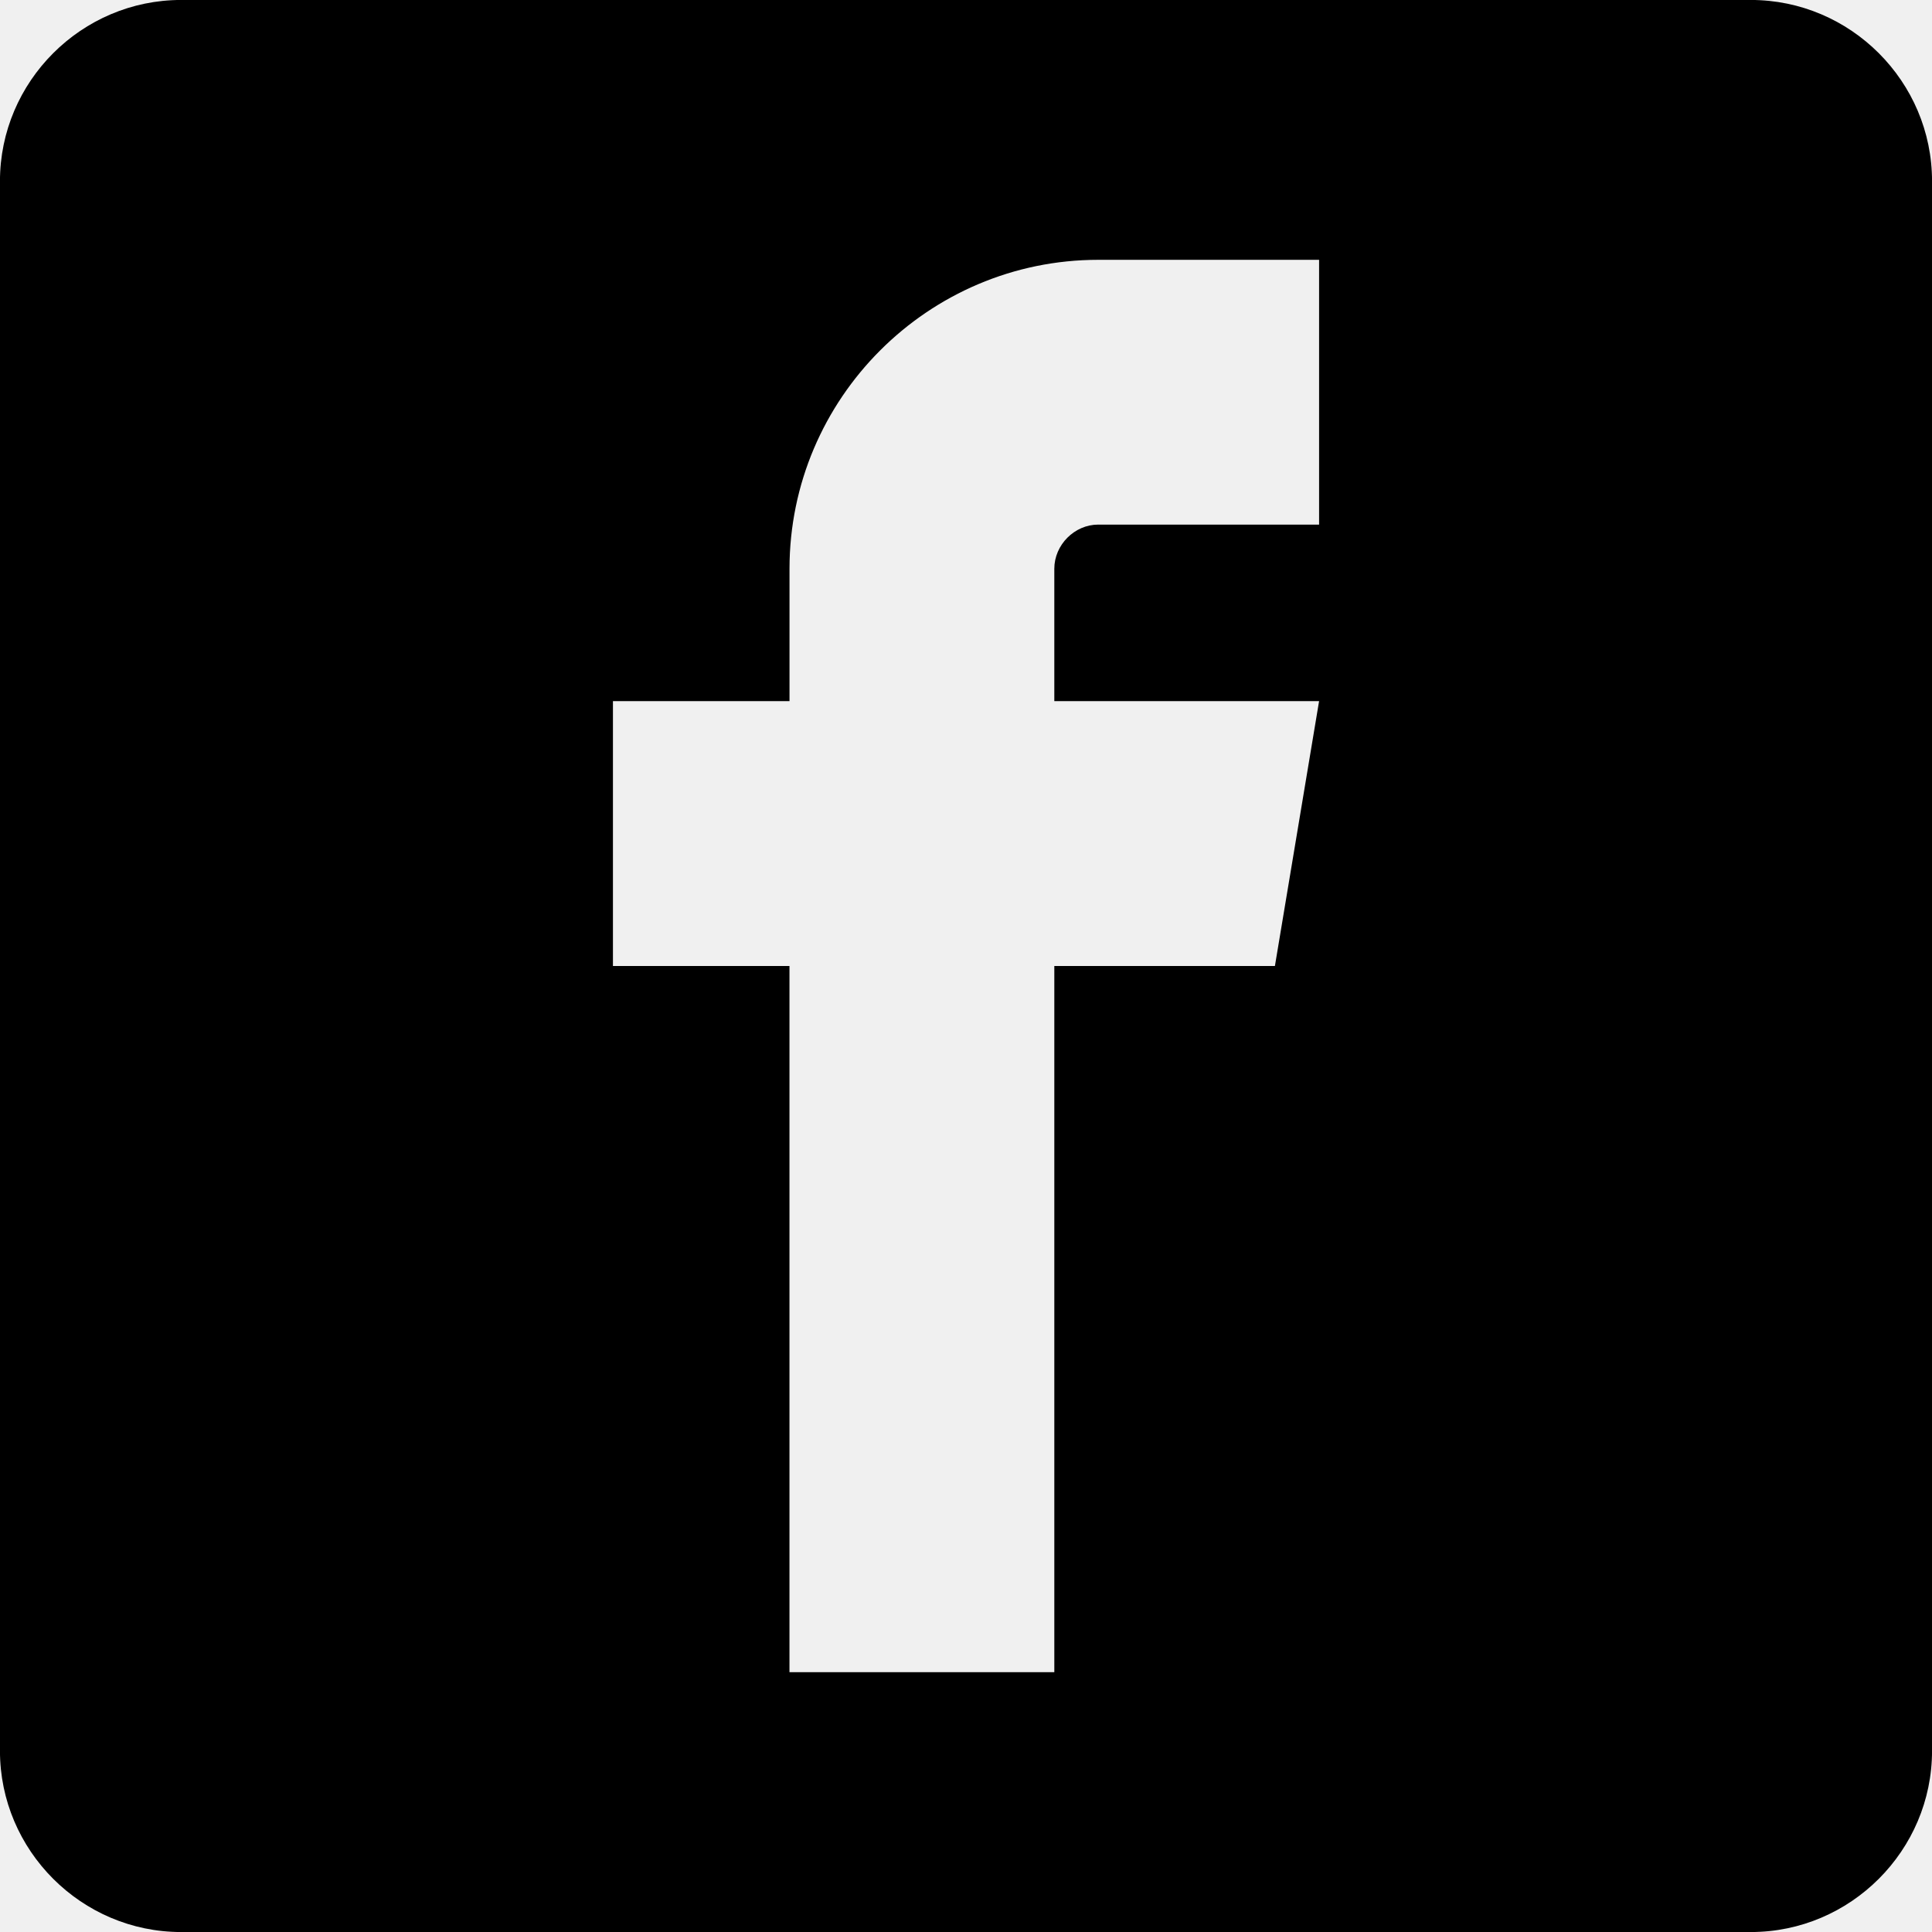
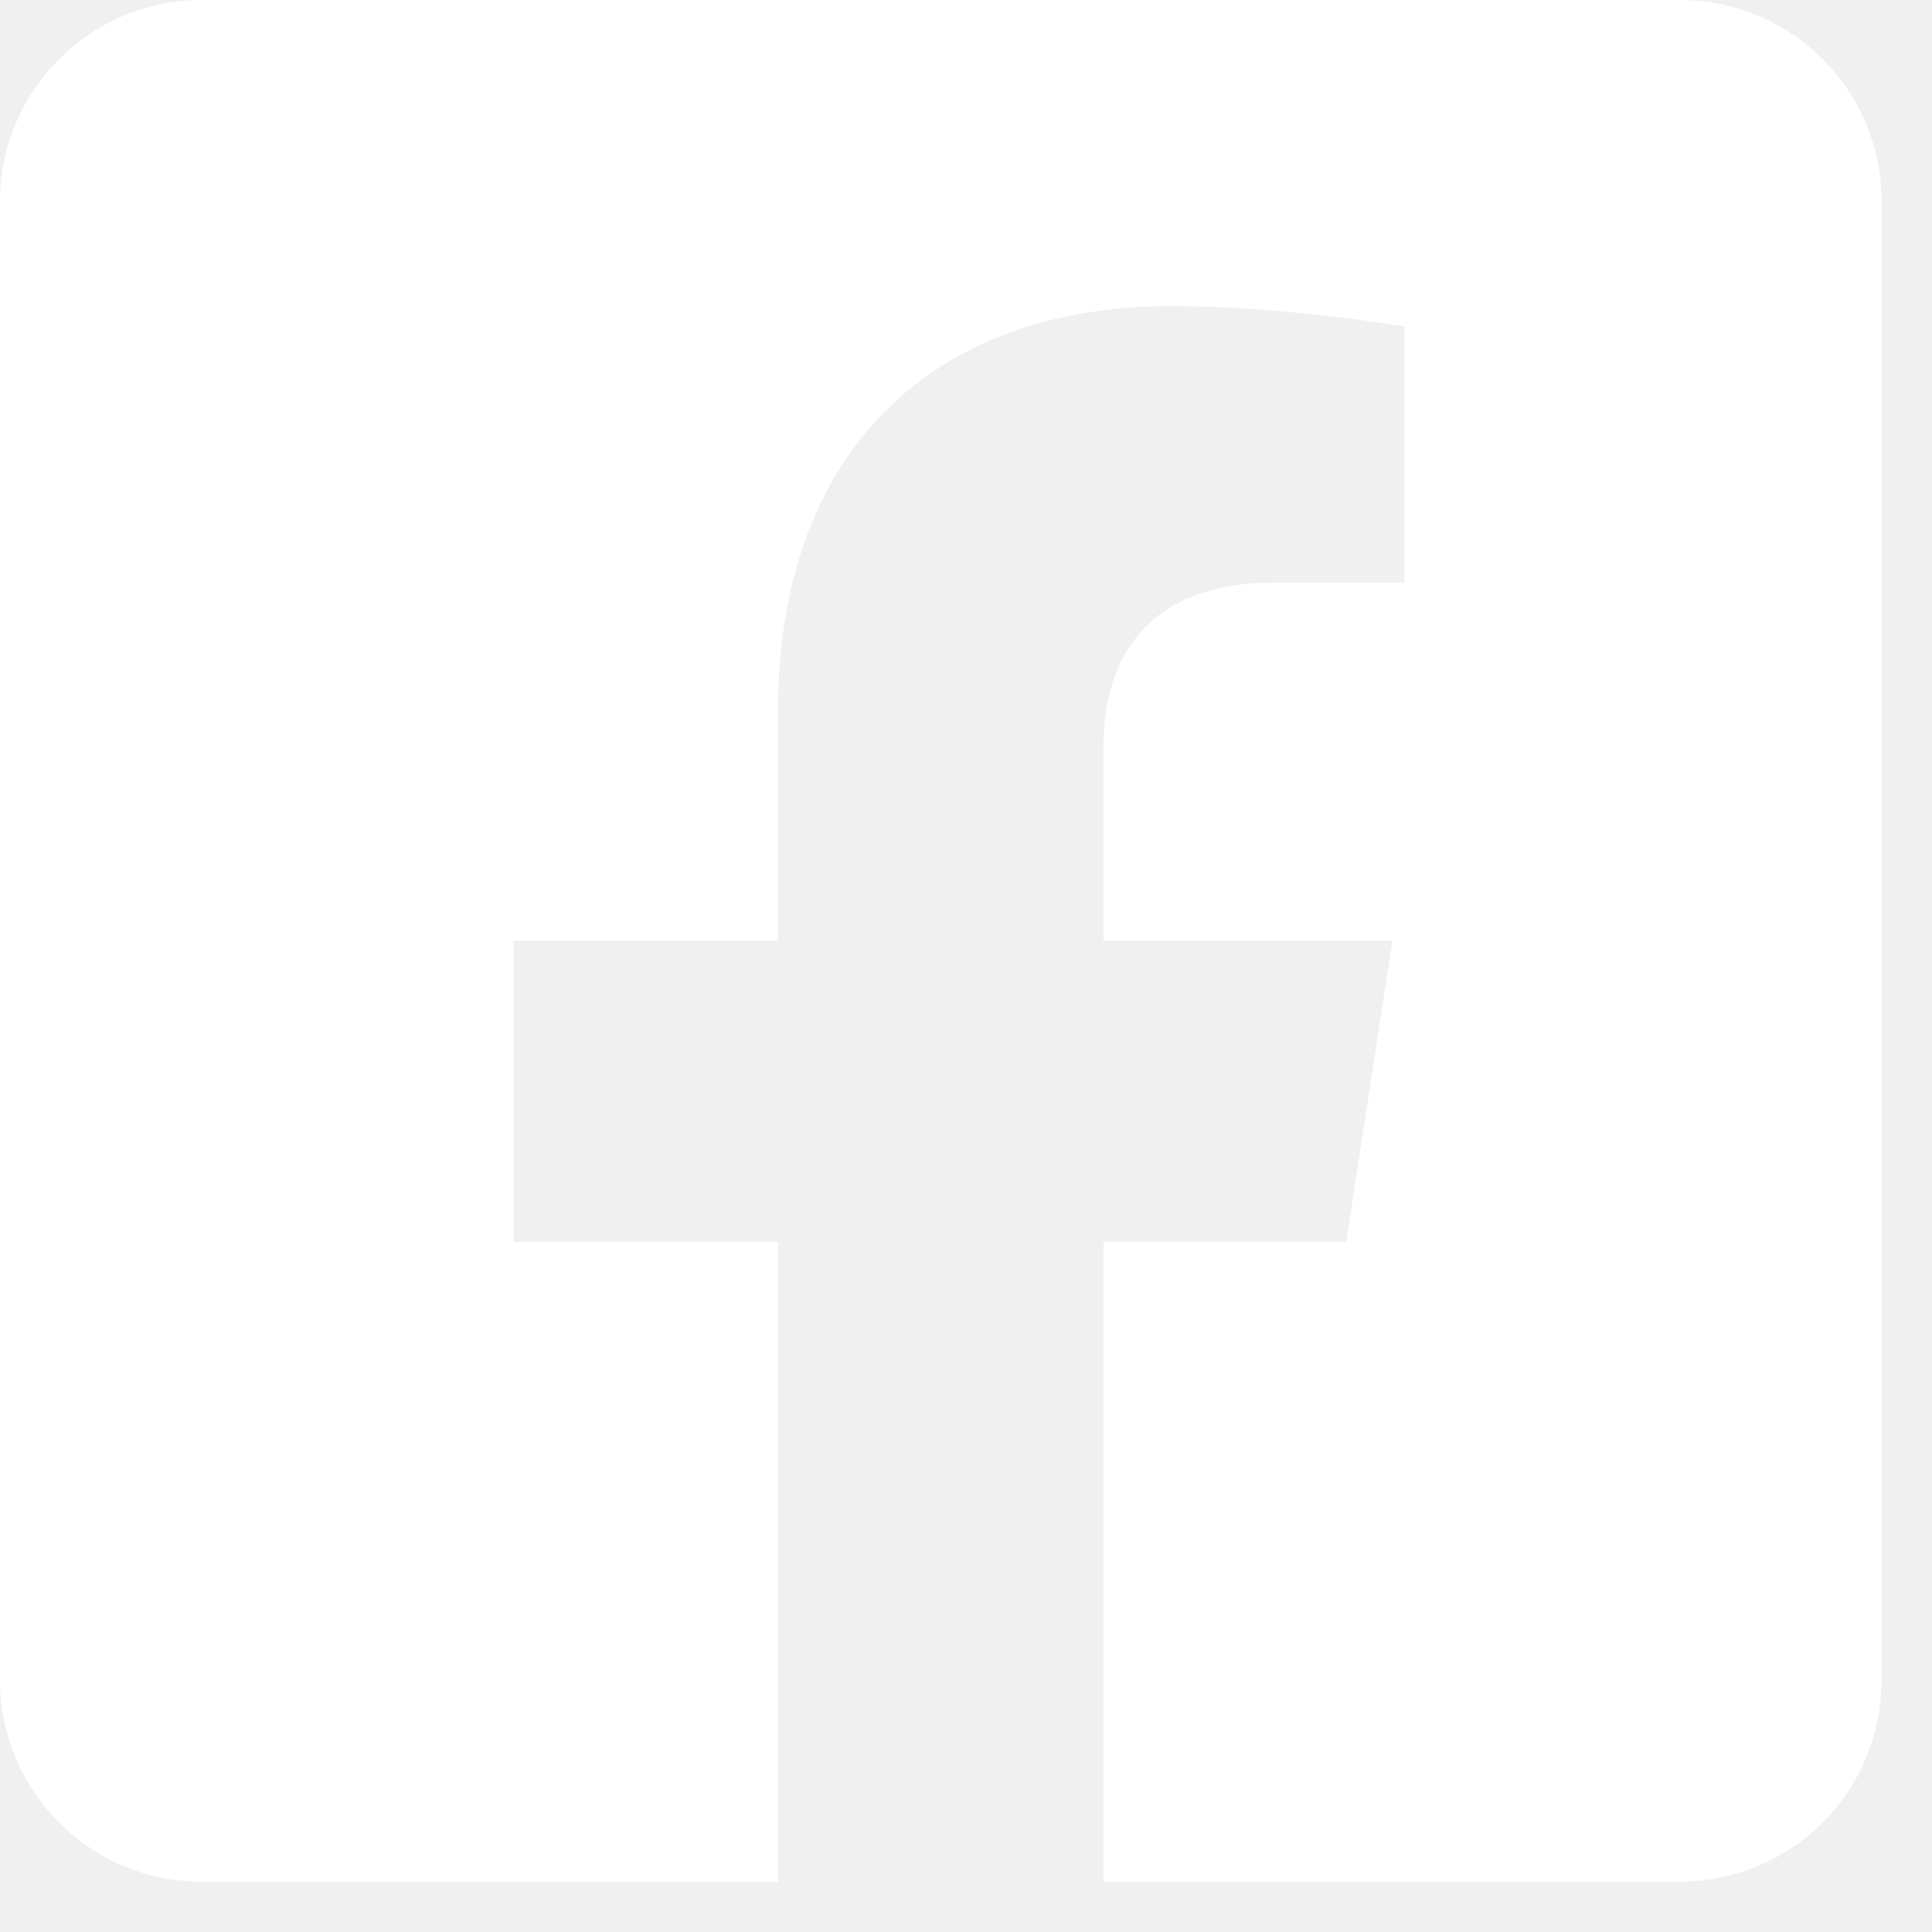
- <svg xmlns="http://www.w3.org/2000/svg" width="64" height="64" shape-rendering="geometricPrecision" text-rendering="geometricPrecision" image-rendering="optimizeQuality" fill-rule="evenodd" clip-rule="evenodd" viewBox="0 0 640 640">
-   <path d="M579.999-.012H60C27-.012-.013 27-.013 60.001V580C-.013 613 27 640.012 60 640.012h519.999c33 0 60.013-27.012 60.013-60.012V60c0-33-27.013-60.012-60.013-60.012zM363.819 173.79h73.147V86.068h-73.147c-56.328 0-102.285 45.945-102.285 102.344v43.843h-58.489V320h58.477v233.932h87.734V320h73.075l14.634-87.745h-87.71v-43.843c0-7.938 6.698-14.634 14.564-14.634v.011z" />
+ <svg xmlns="http://www.w3.org/2000/svg" width="23" height="23" viewBox="0 0 23 23" fill="none">
+   <path d="M20 0H2.4C1.075 0 0 1.075 0 2.4V20C0 21.326 1.075 22.4 2.4 22.4H9.262V14.784H6.112V11.2H9.262V8.468C9.262 5.361 11.113 3.644 13.946 3.644C15.303 3.644 16.722 3.886 16.722 3.886V6.936H15.159C13.618 6.936 13.137 7.892 13.137 8.873V11.2H16.576L16.026 14.784H13.137V22.4H20C21.326 22.4 22.4 21.326 22.4 20V2.4C22.4 1.075 21.326 0 20 0V0Z" fill="white" />
</svg>
